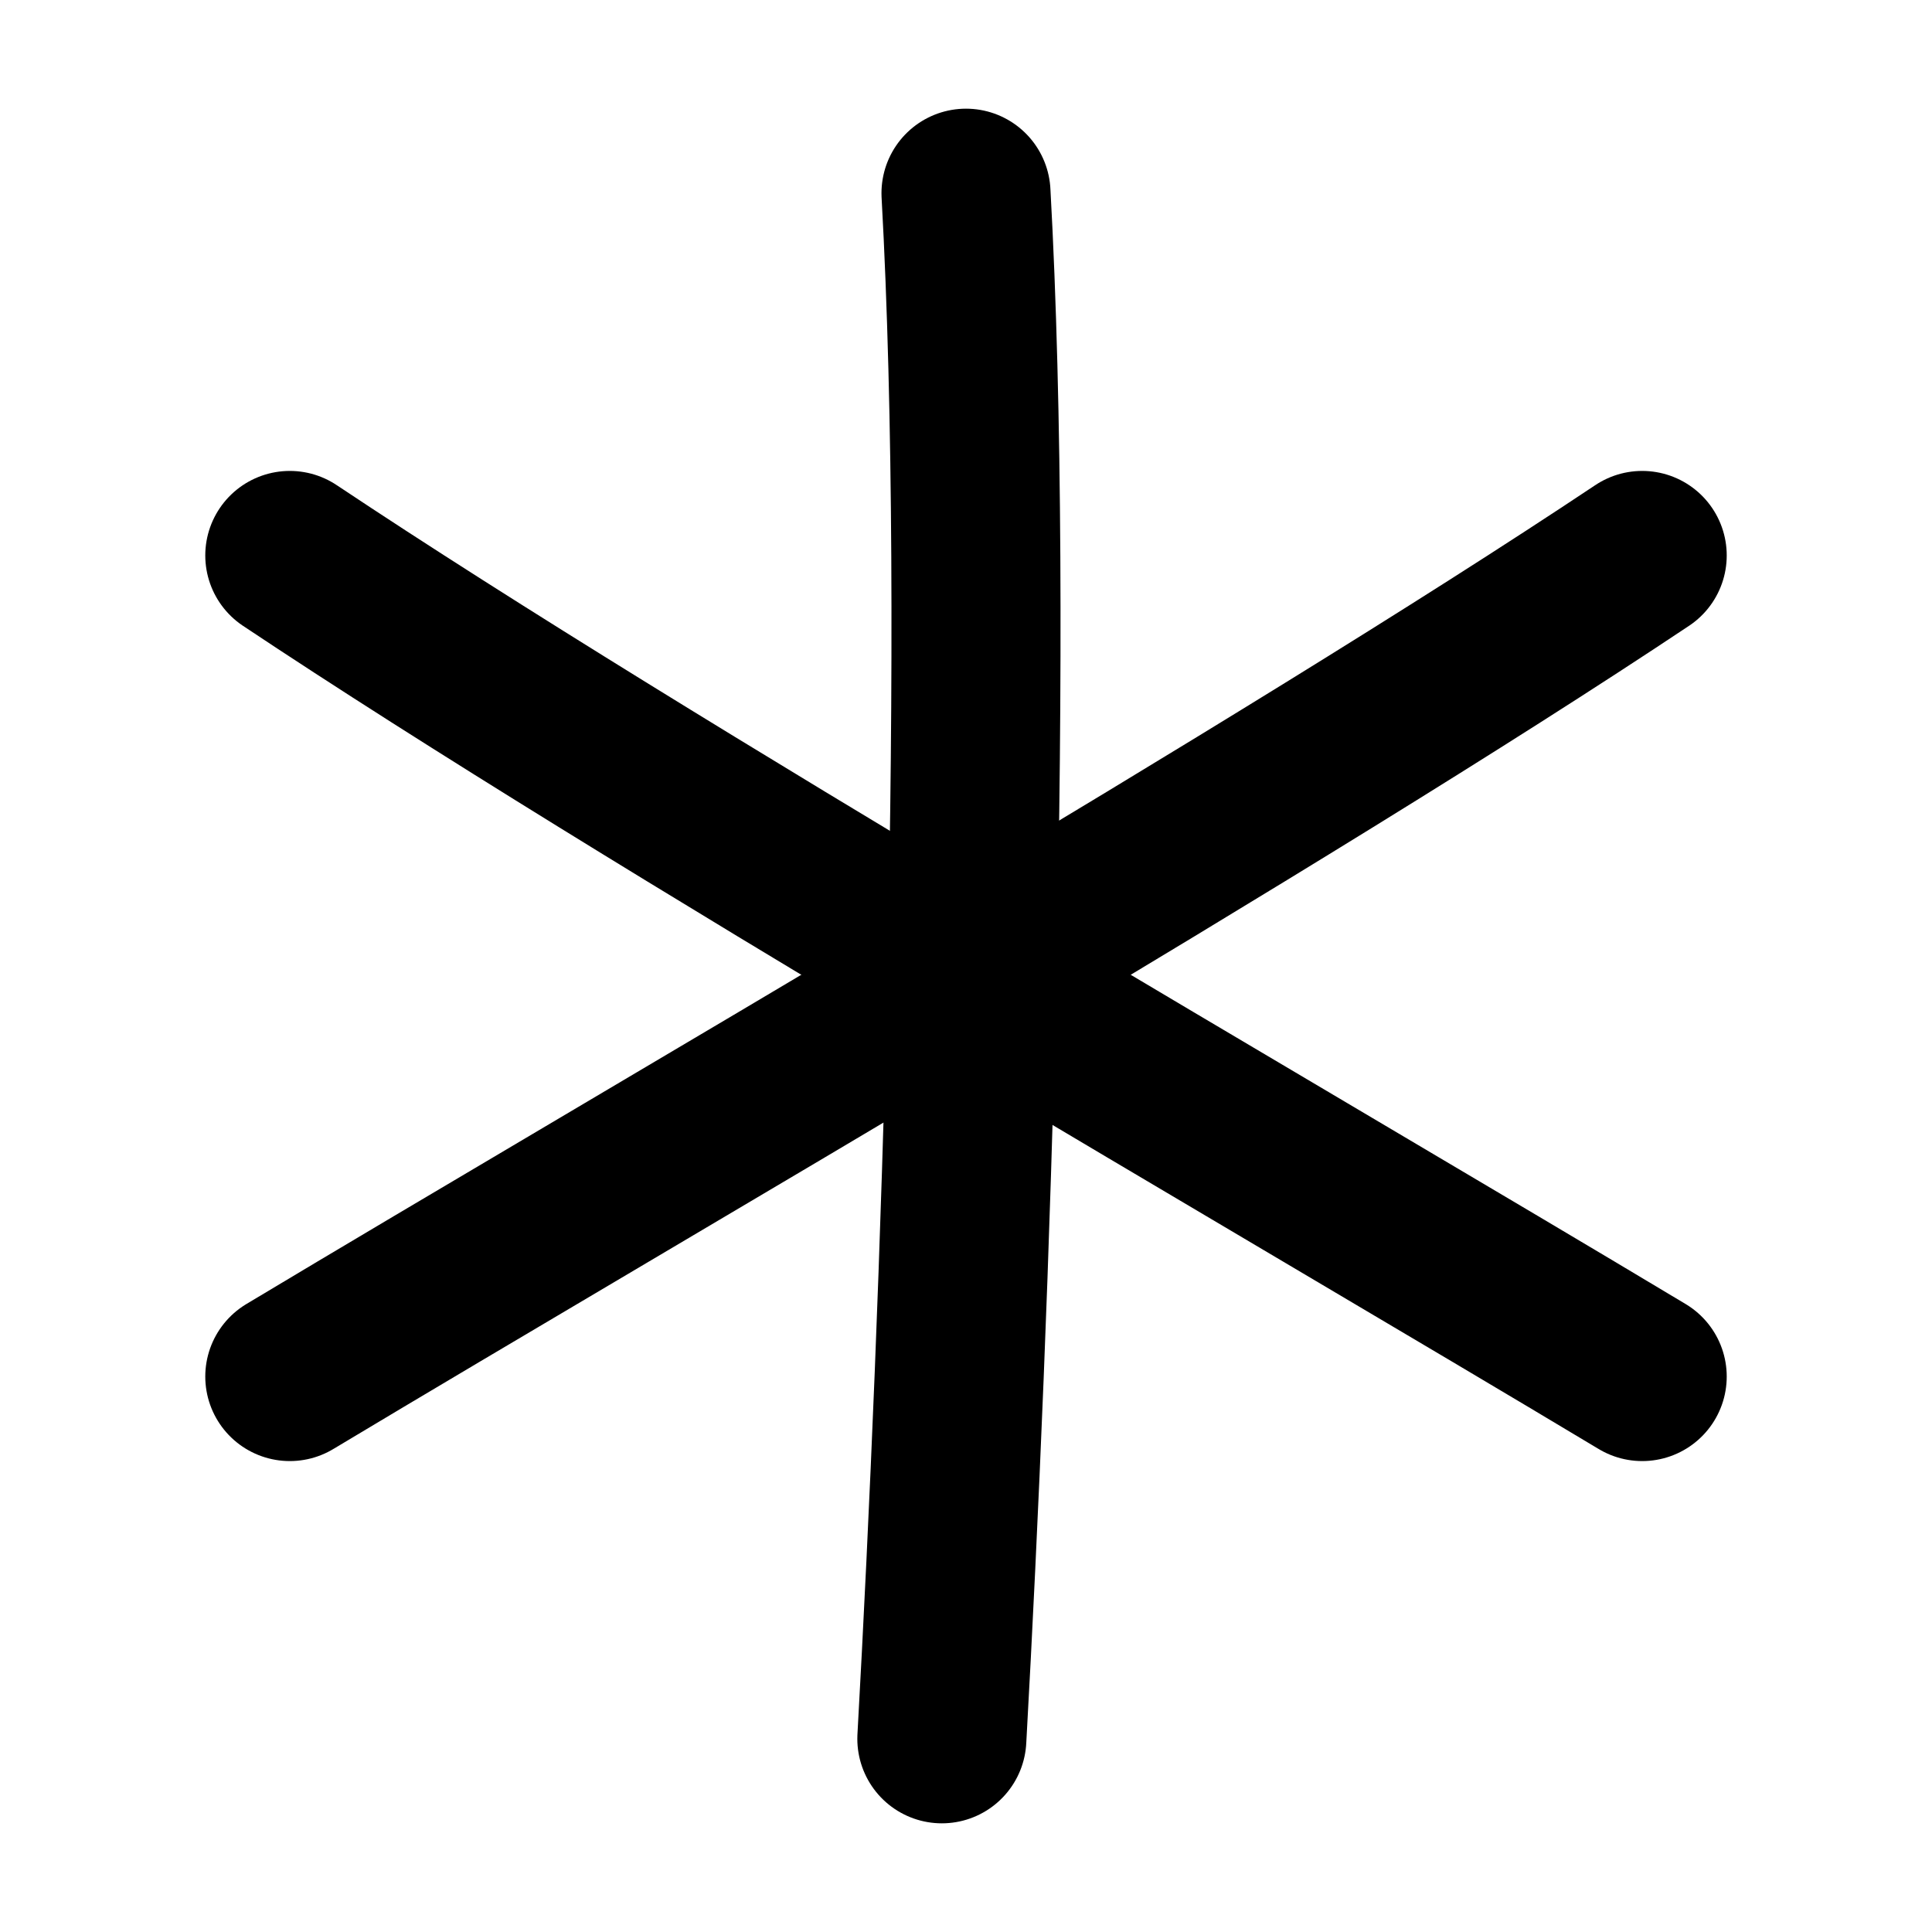
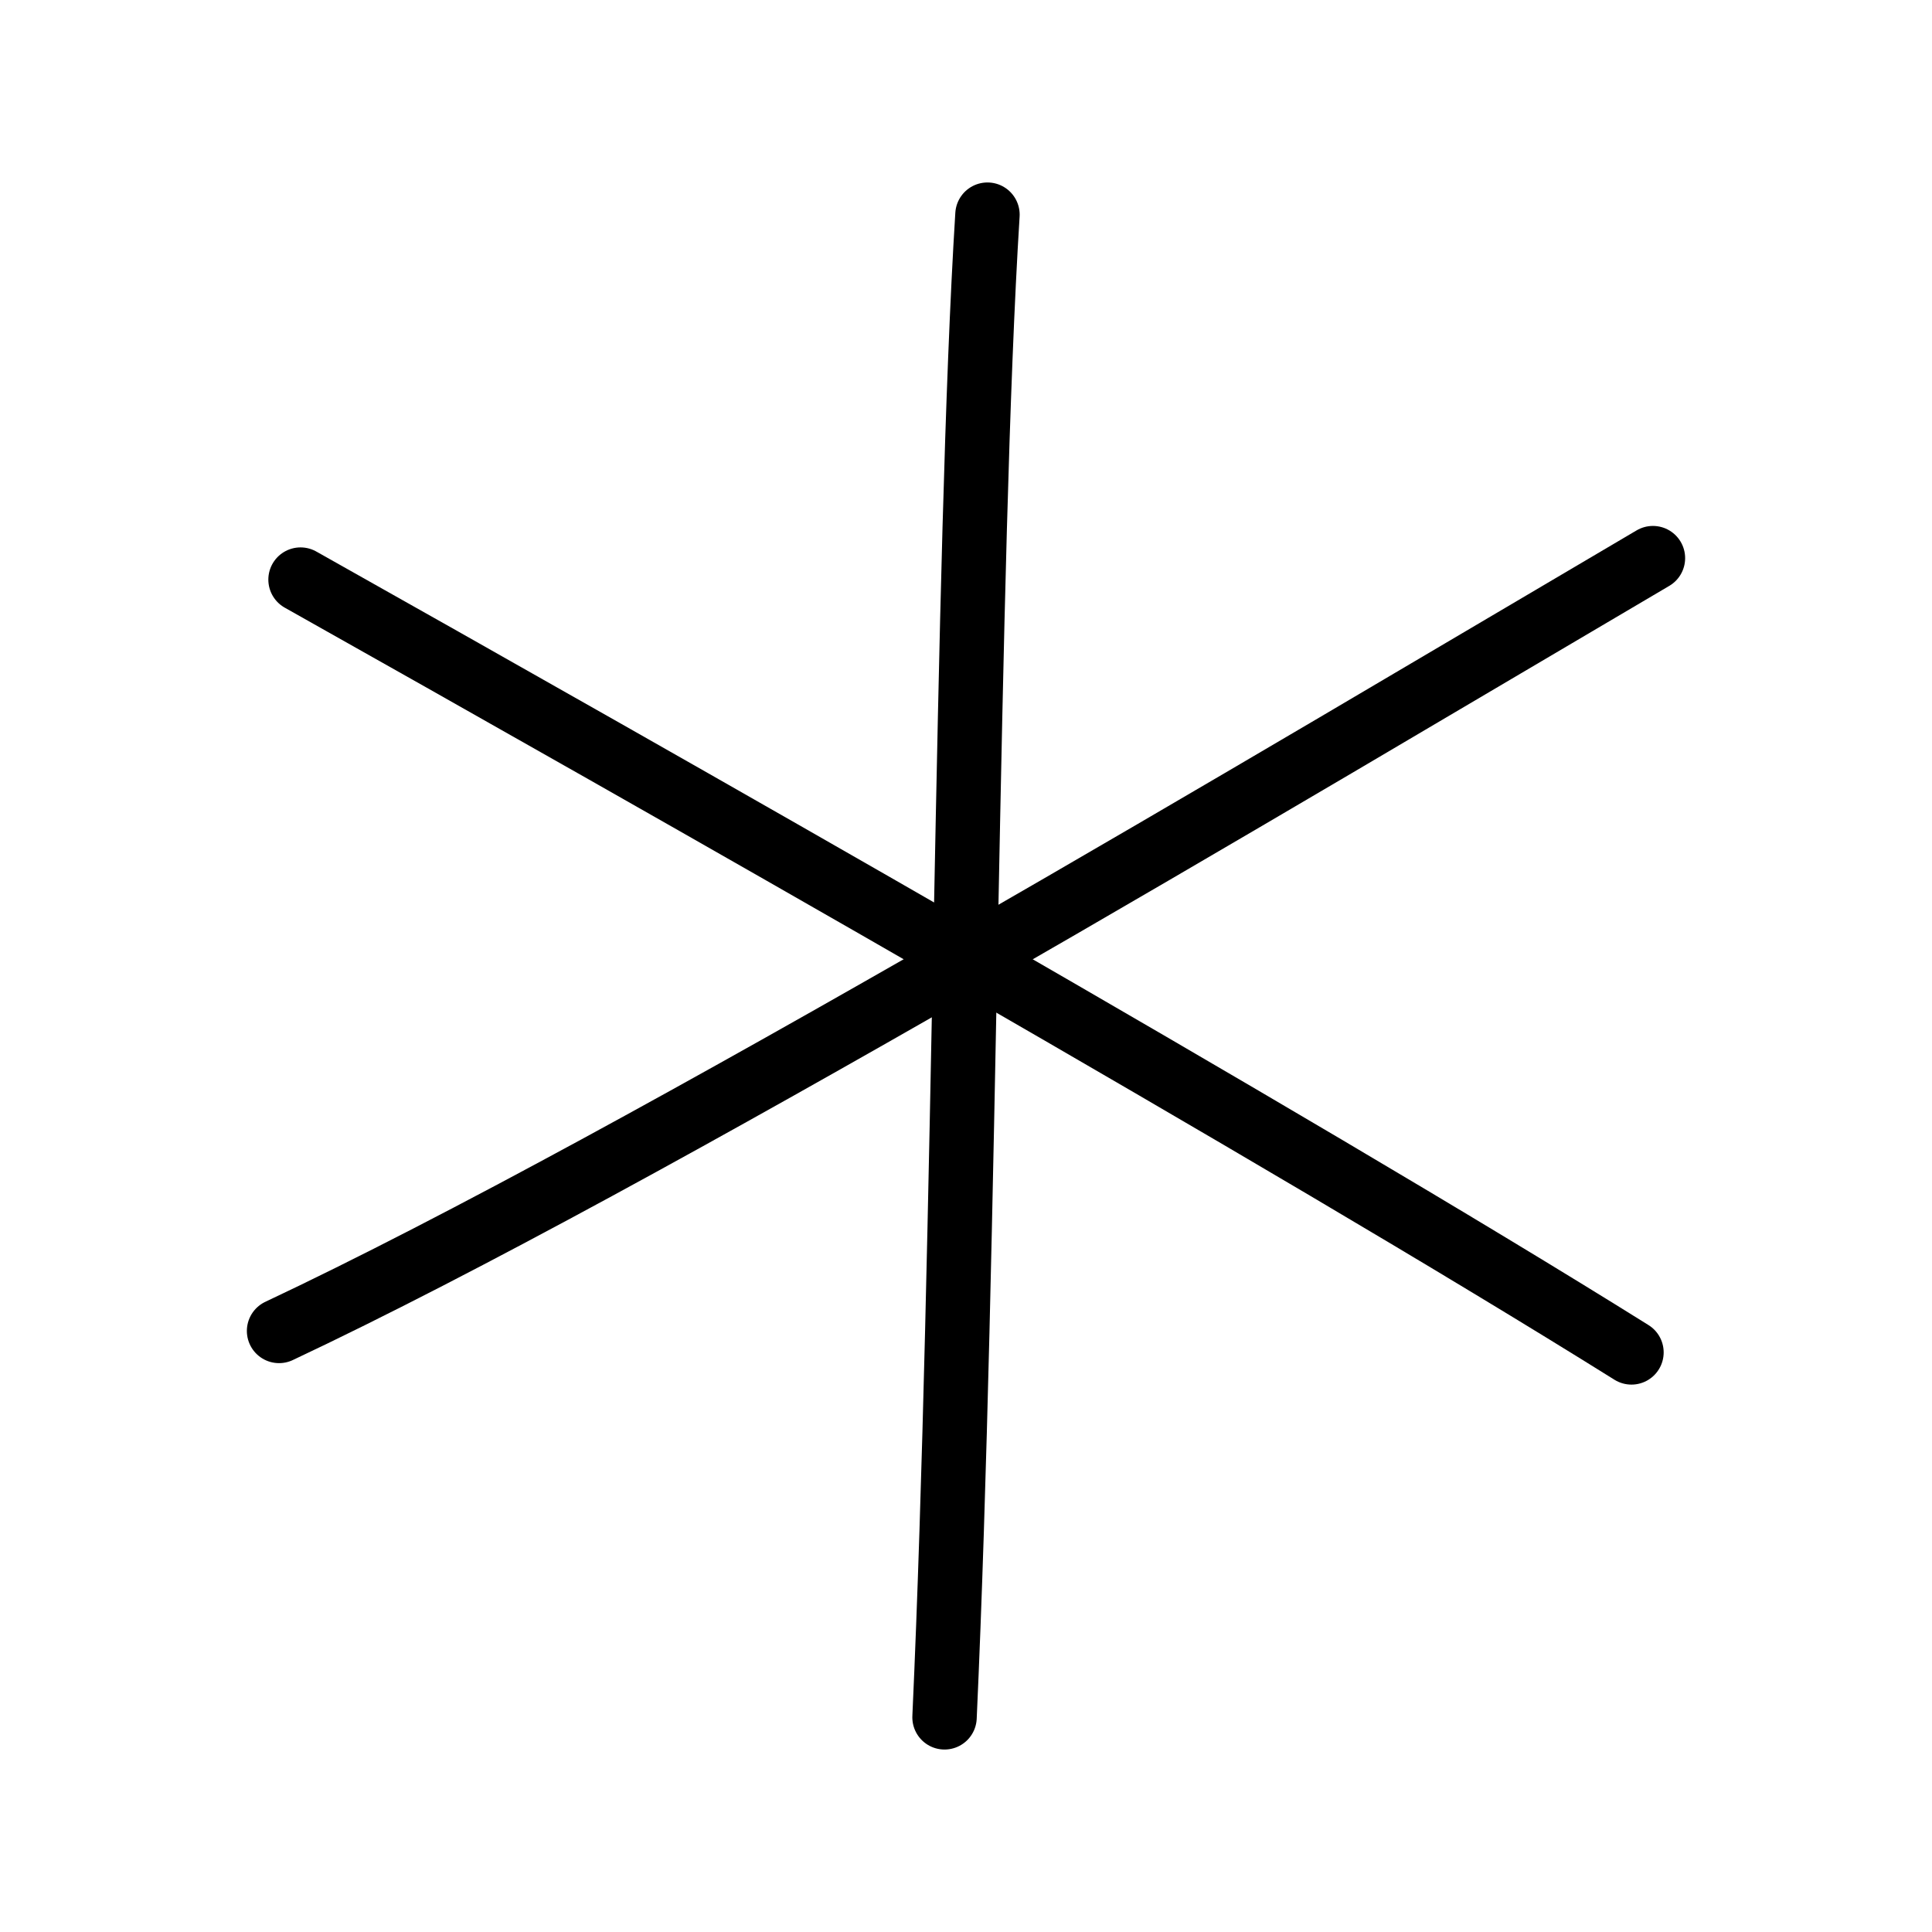
- <svg xmlns="http://www.w3.org/2000/svg" viewBox="0 0 80 80" fill="none" stroke="currentColor" stroke-width="7" stroke-linecap="round">
-   <path d="M 40 8 C 41 26, 40 54, 39 72" />
-   <path d="M 12 23 C 27 33, 53 48, 68 57" />
-   <path d="M 68 23 C 53 33, 27 48, 12 57" />
+ <svg xmlns="http://www.w3.org/2000/svg" viewBox="0 0 90 90" fill="none" stroke="currentColor" stroke-width="3" stroke-linecap="round">
+   <path vector-effect="non-scaling-stroke" d="M 46 10 C 45 26, 45 58, 44 80" />
+   <path vector-effect="non-scaling-stroke" d="M 14 27 C 30 36, 60 53, 76 63" />
+   <path vector-effect="non-scaling-stroke" d="M 77 26 C 60 36, 30 54, 13 62" />
</svg>
